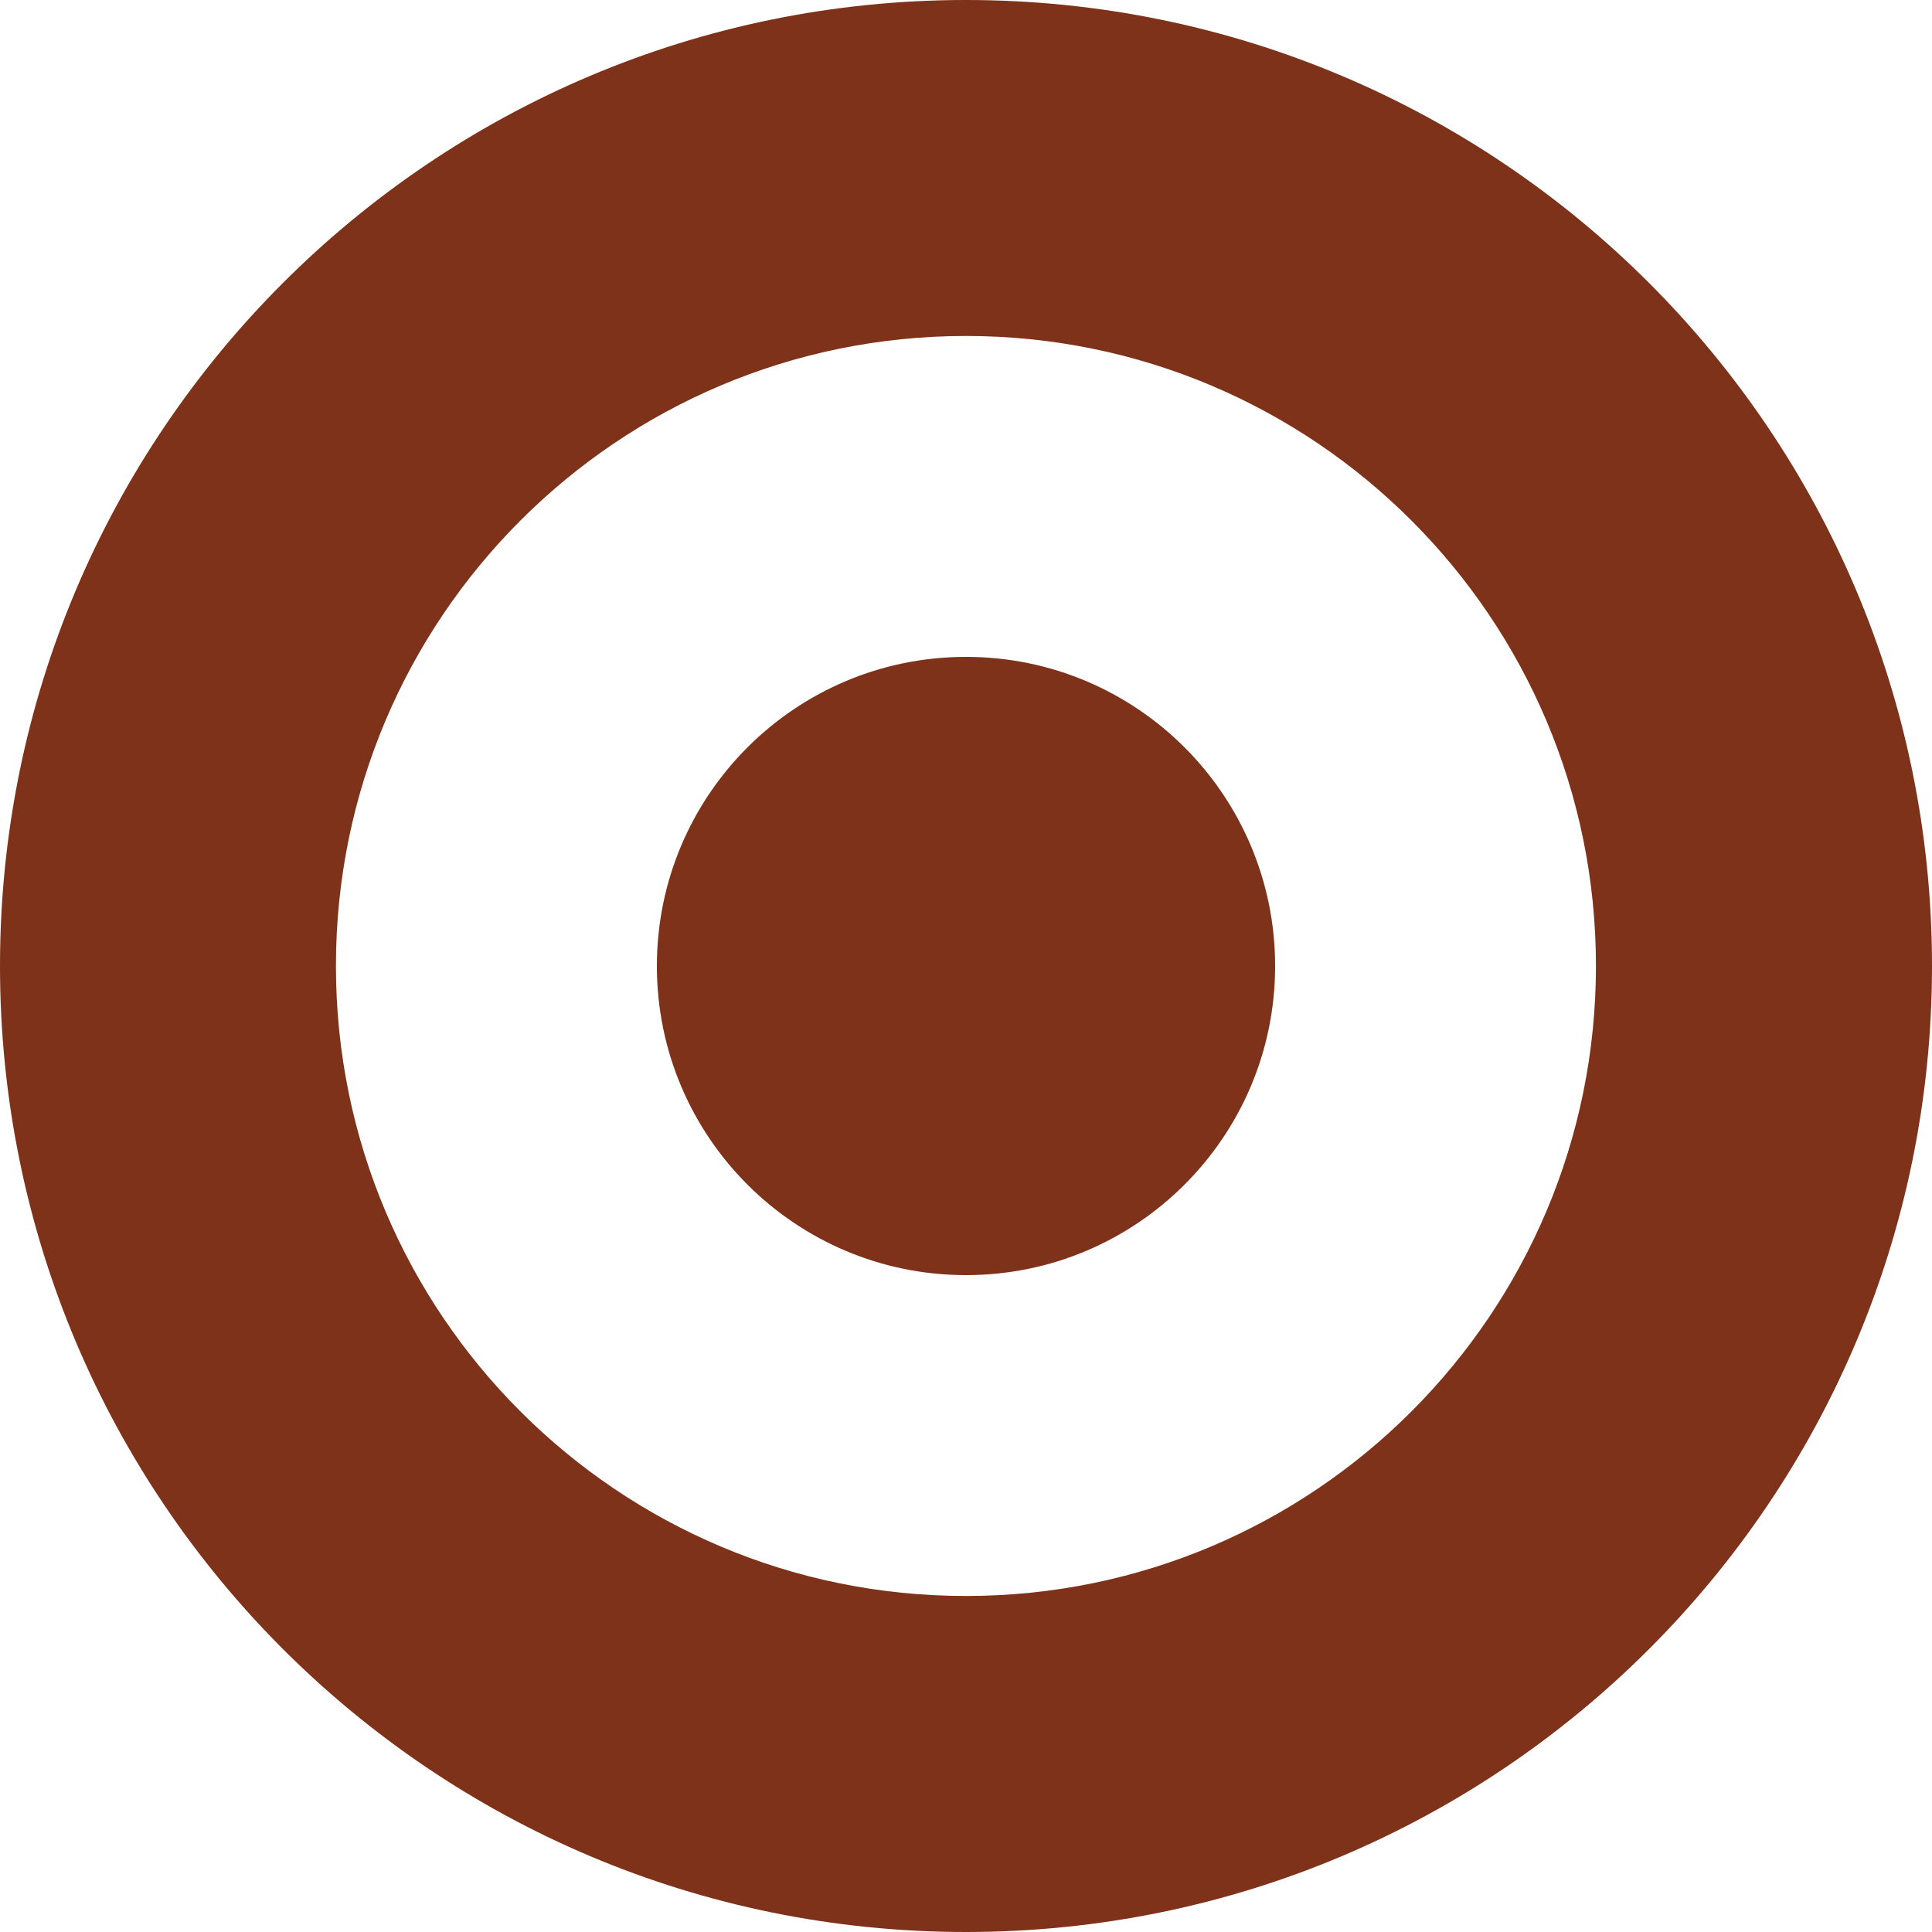
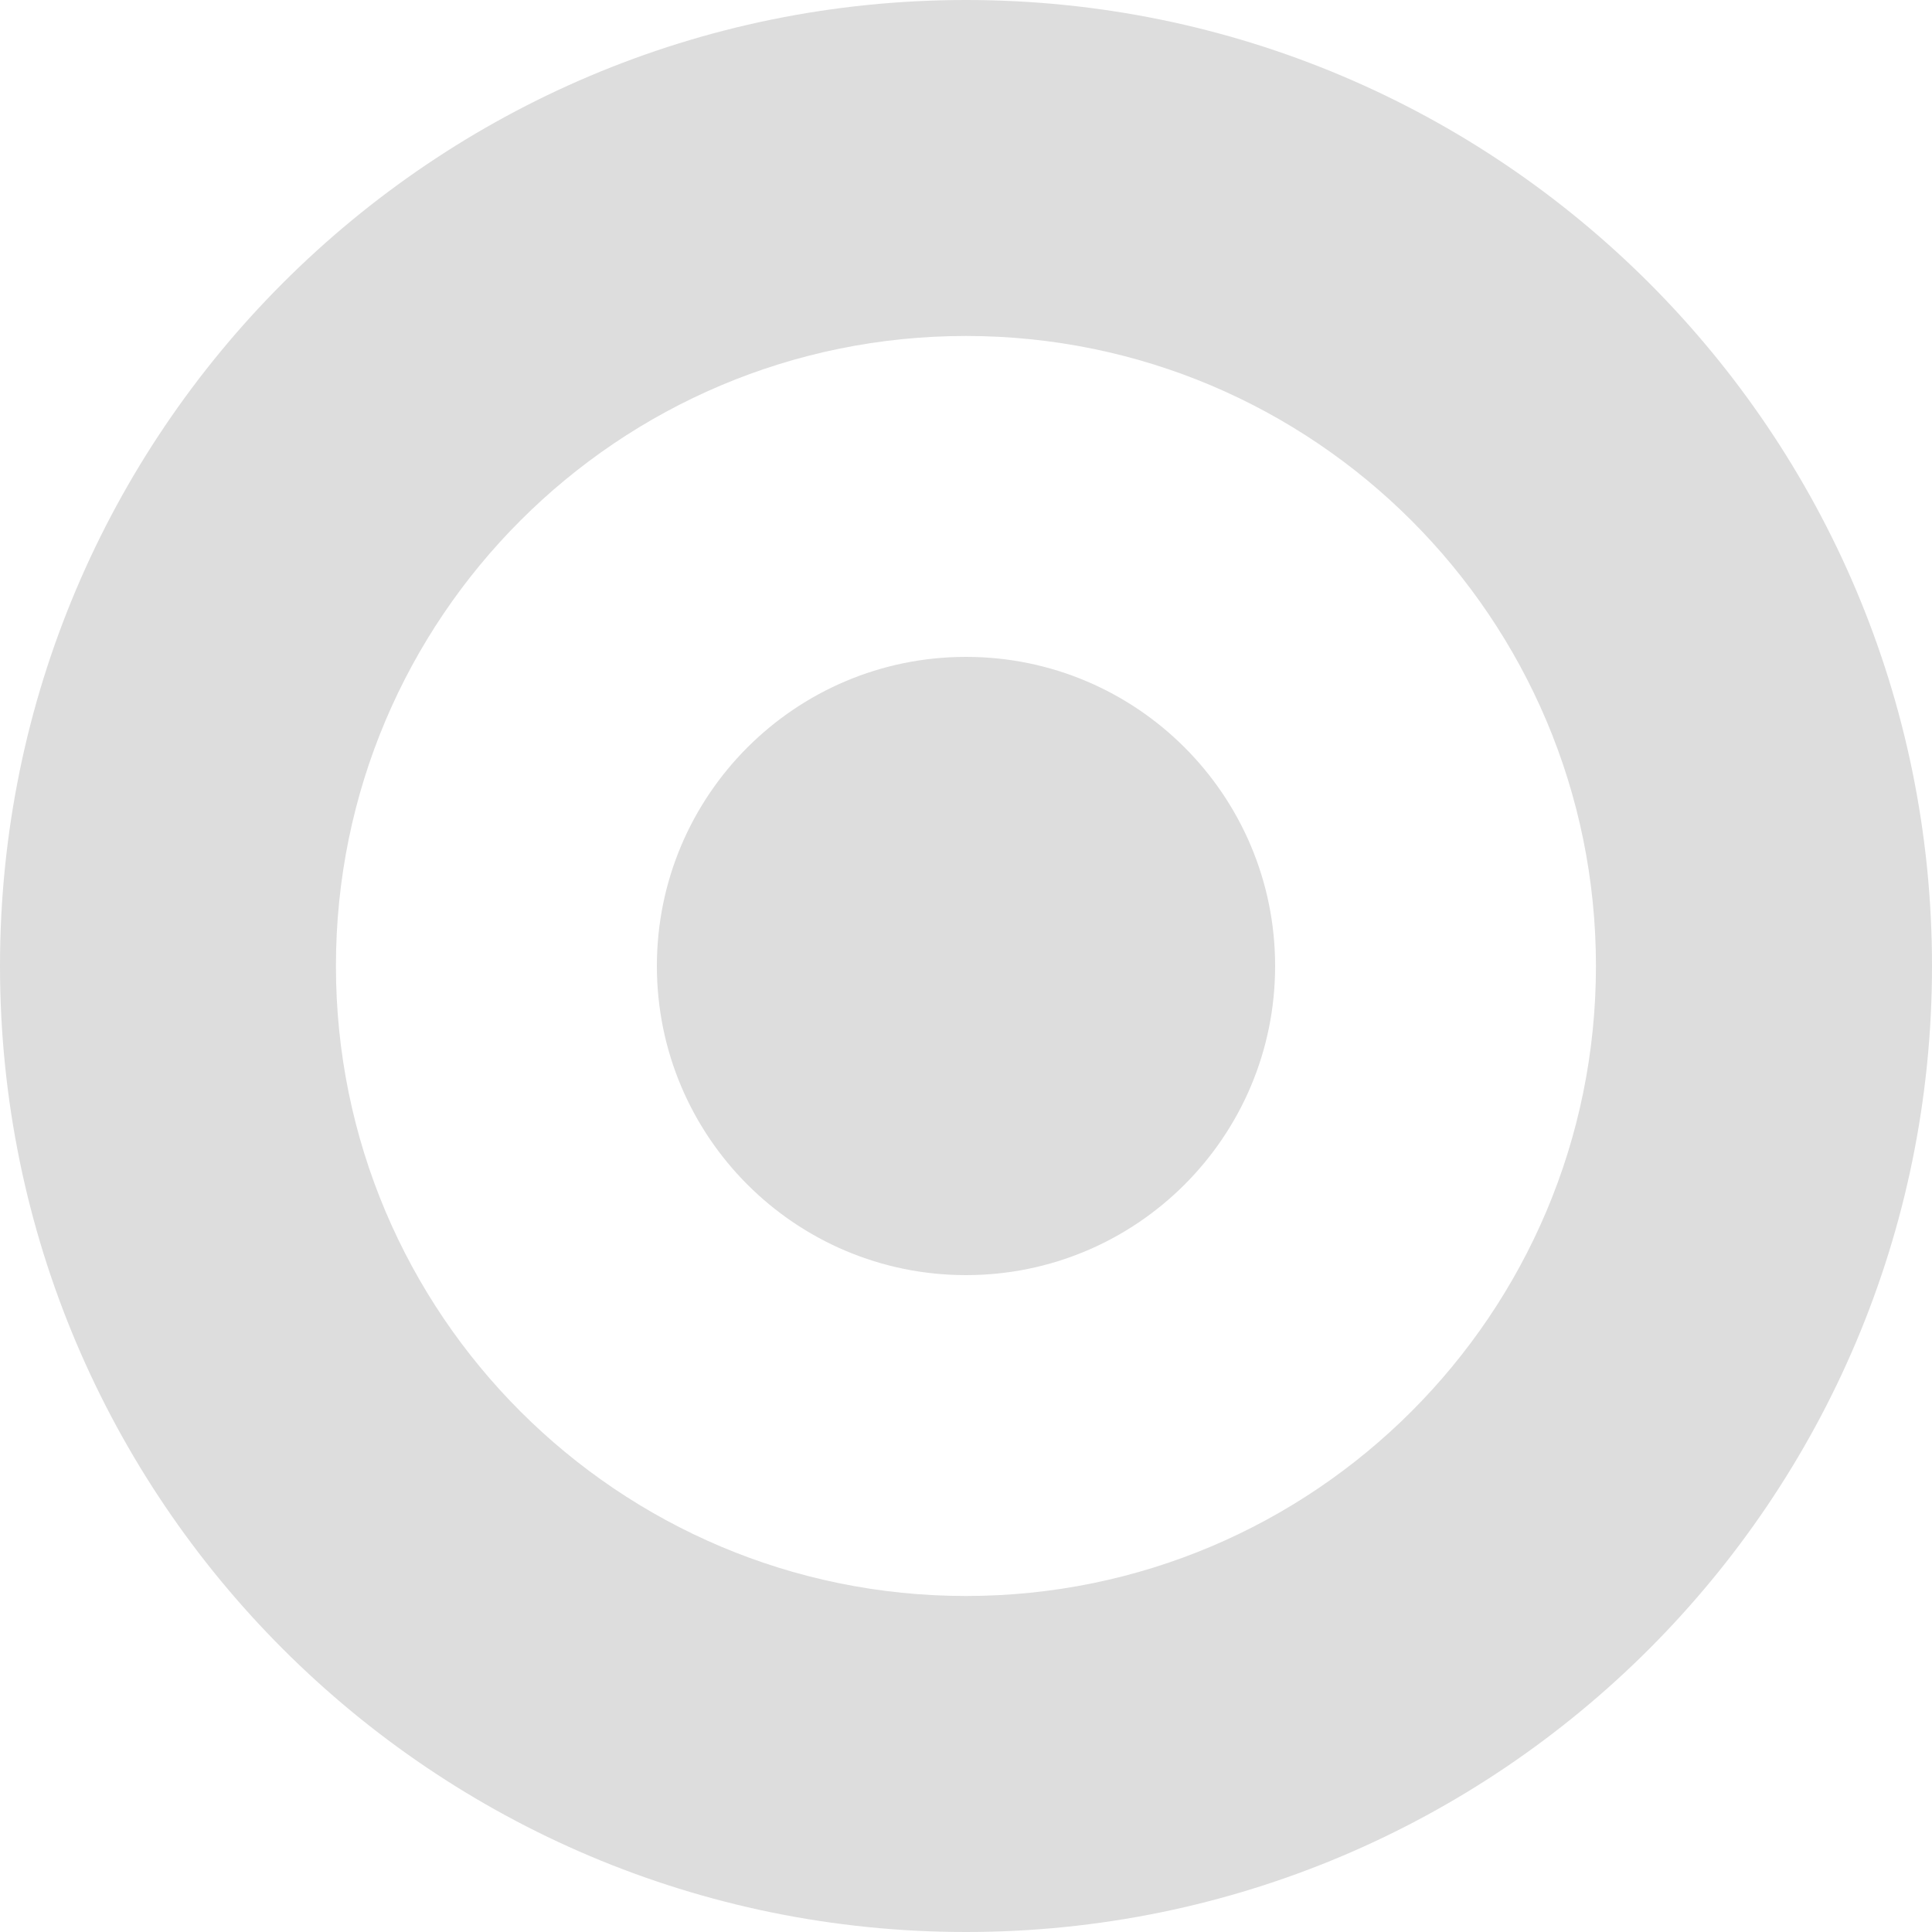
<svg xmlns="http://www.w3.org/2000/svg" width="100" height="100" viewBox="0 0 100 100">
-   <path id="pottery-barn" d="M51,1A50,50,0,1,1,1,51,50,50,0,0,1,51,1Zm0,82.608A32.609,32.609,0,1,0,18.388,51,32.607,32.607,0,0,0,51,83.608ZM51,67A16,16,0,1,1,67,51,16,16,0,0,1,51,67Z" transform="translate(-1 -1)" fill="#7e3219" fill-rule="evenodd" />
+   <path id="pottery-barn" d="M51,1A50,50,0,1,1,1,51,50,50,0,0,1,51,1Zm0,82.608A32.609,32.609,0,1,0,18.388,51,32.607,32.607,0,0,0,51,83.608ZM51,67A16,16,0,1,1,67,51,16,16,0,0,1,51,67Z" transform="translate(-1 -1)" fill="#dddddd" fill-rule="evenodd" />
</svg>
